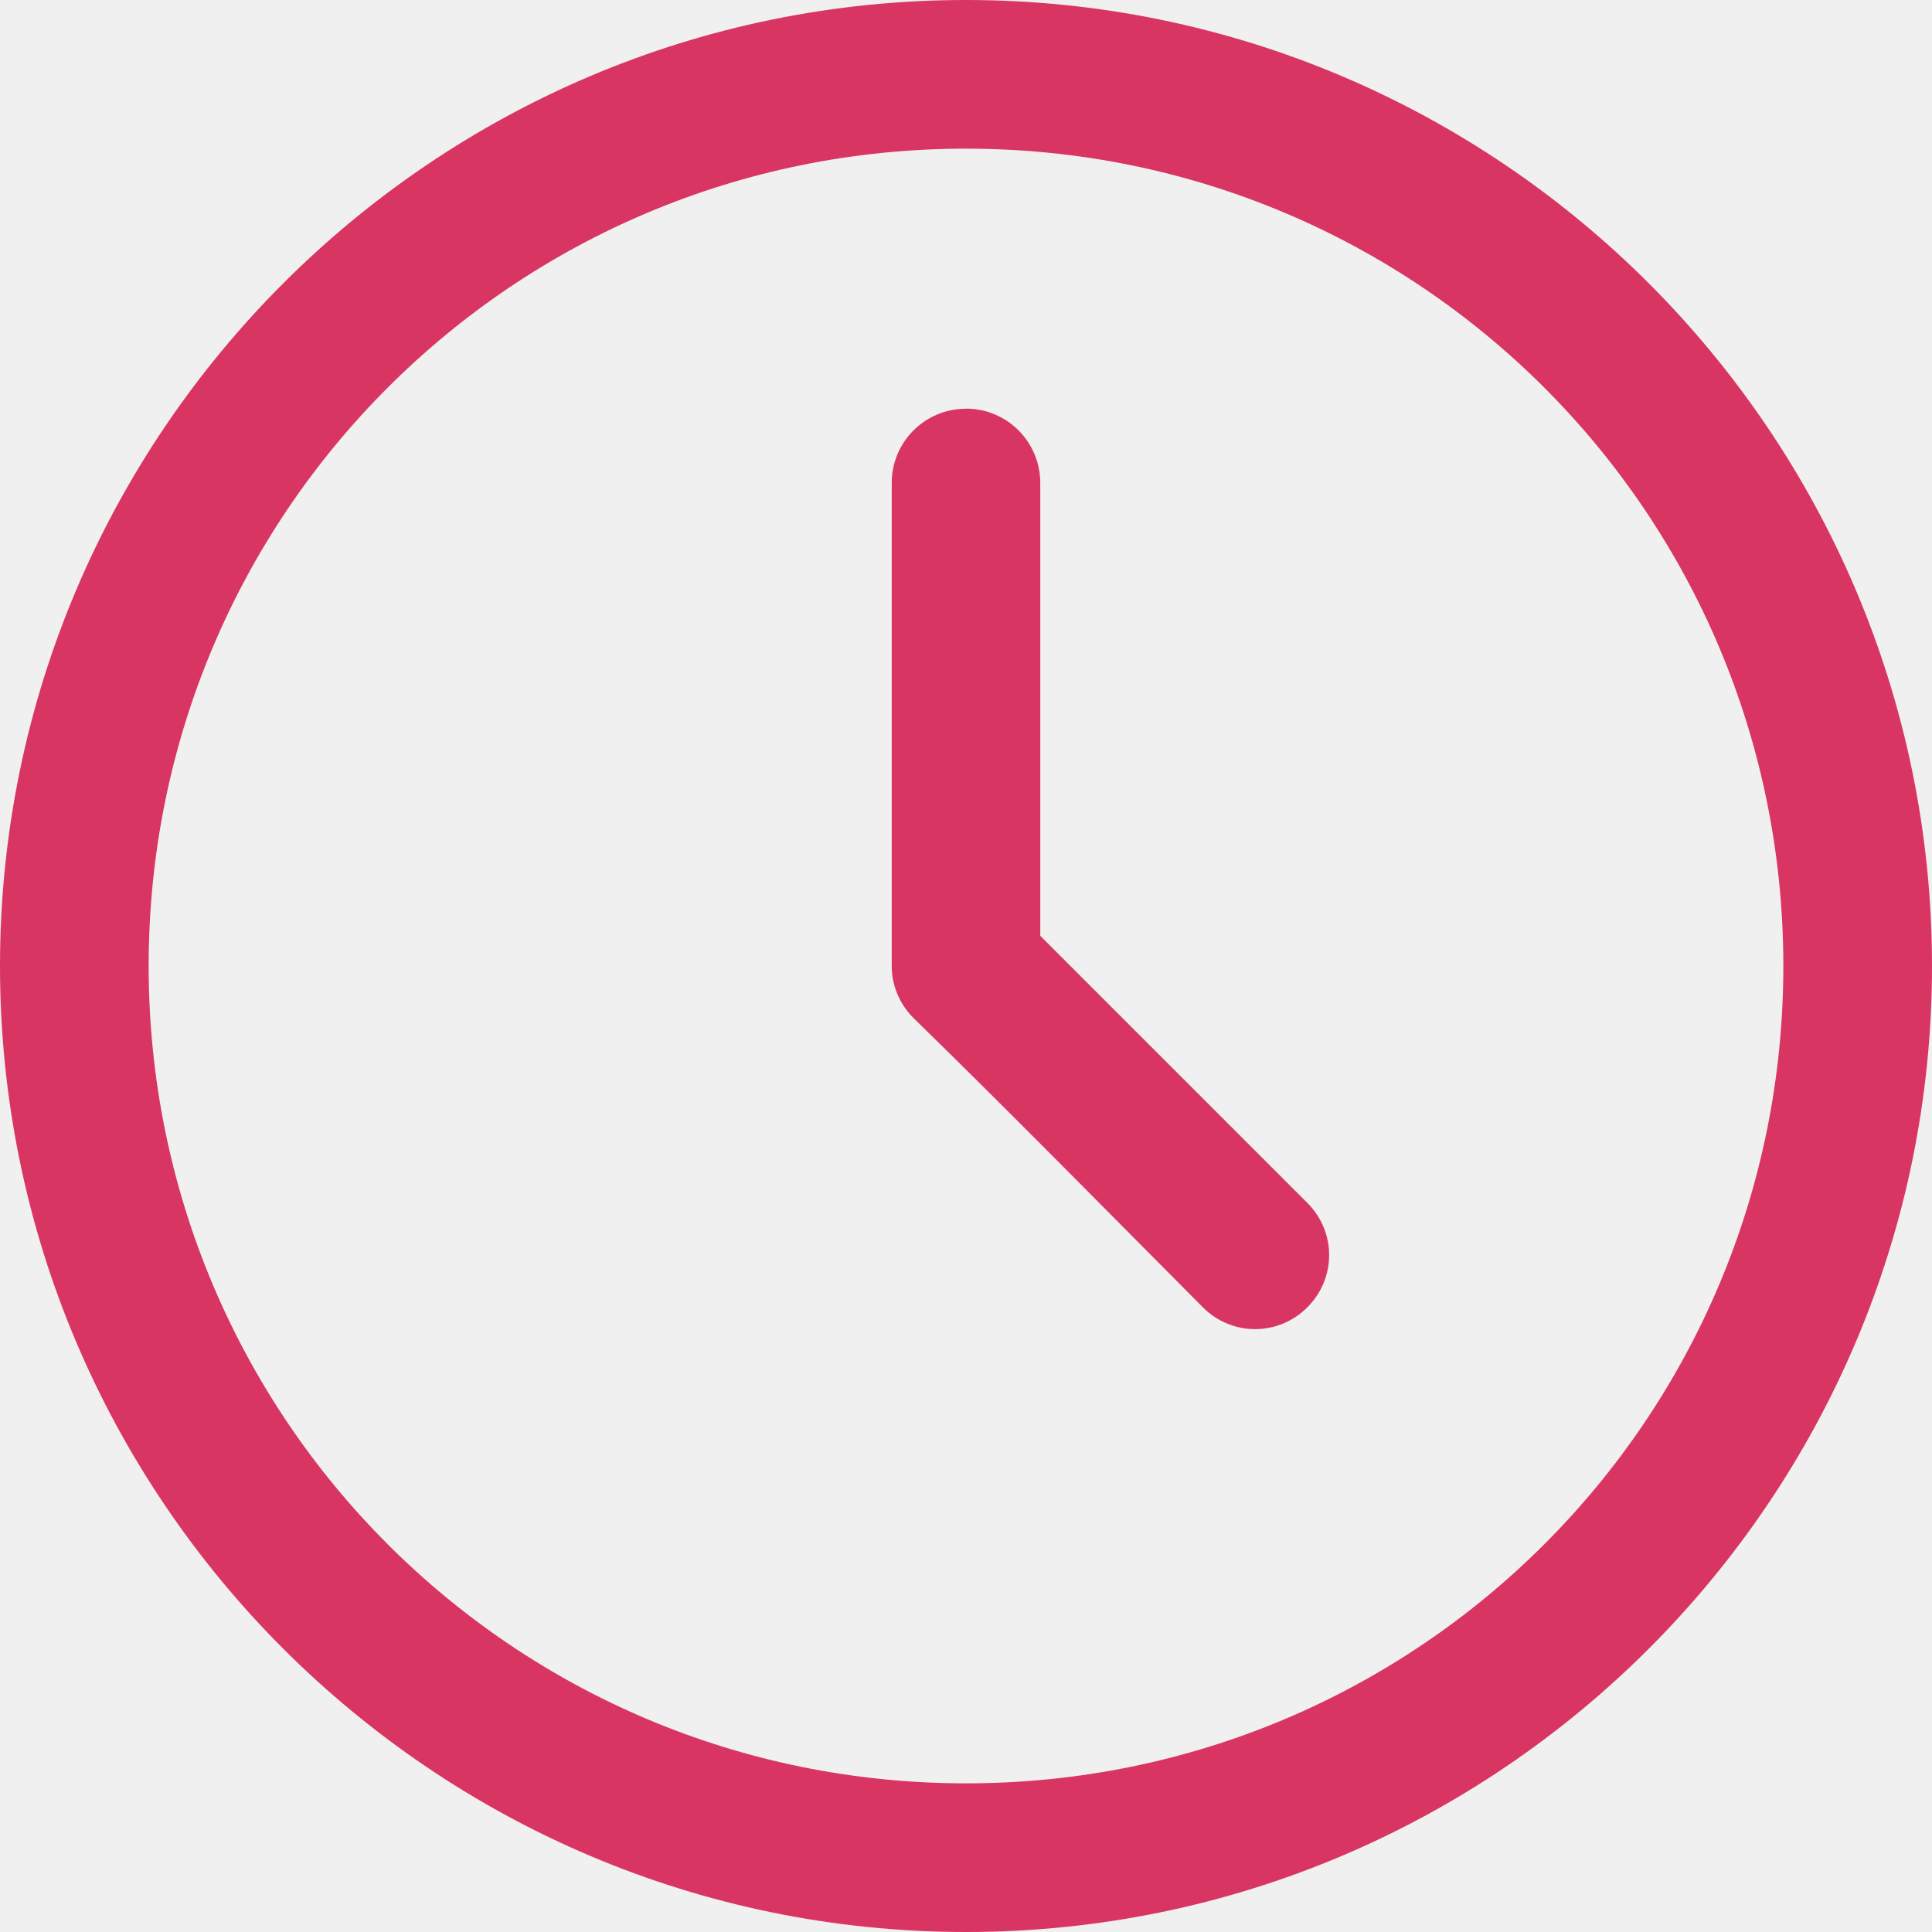
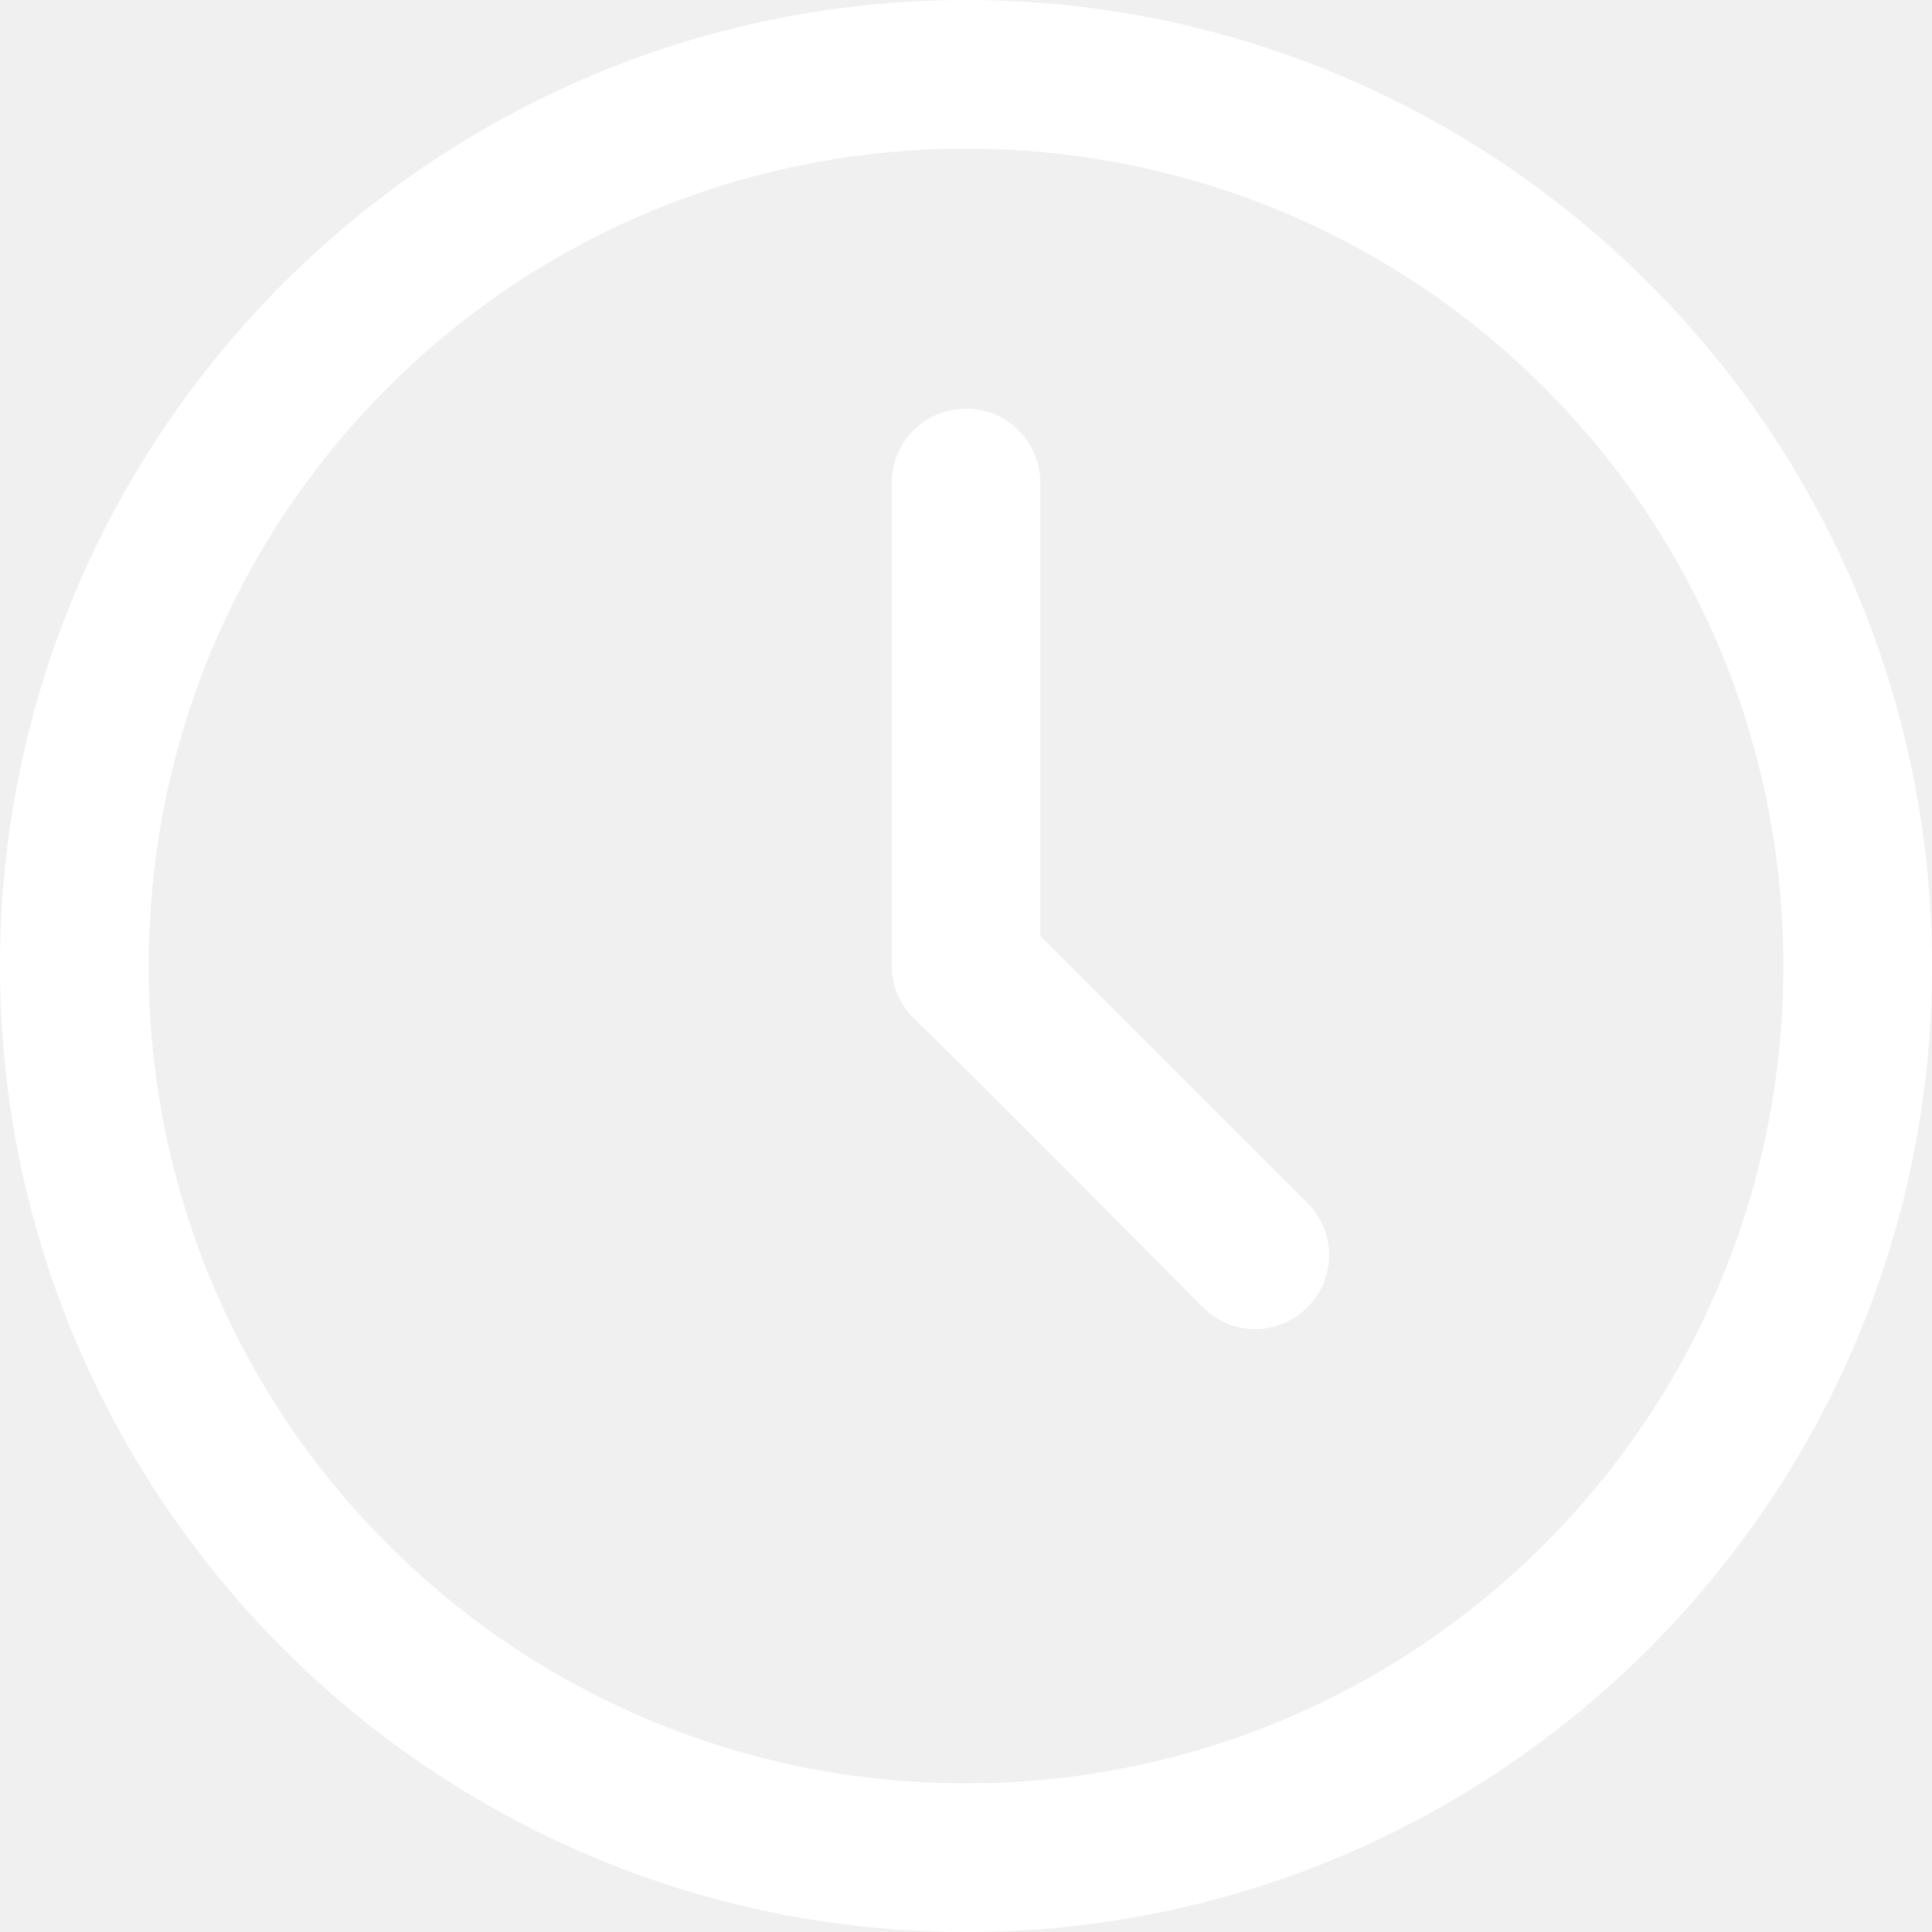
<svg xmlns="http://www.w3.org/2000/svg" width="18" height="18" viewBox="0 0 18 18" fill="none">
-   <path d="M9 0C4.038 0 0 4.038 0 9C0 13.963 4.038 18 9 18C13.963 18 18 13.963 18 9C18 4.038 13.963 0 9 0ZM9 1.385C13.215 1.385 16.615 4.785 16.615 9C16.615 13.213 13.215 16.615 9 16.615C4.785 16.615 1.385 13.213 1.385 9C1.385 4.785 4.785 1.385 9 1.385ZM9 3.808C8.617 3.808 8.308 4.117 8.308 4.5V9C8.308 9.191 8.387 9.361 8.513 9.487C9.411 10.363 10.313 11.282 11.207 12.18C11.477 12.451 11.91 12.451 12.18 12.18C12.451 11.91 12.451 11.477 12.18 11.207L9.692 8.719V4.5C9.692 4.117 9.383 3.807 9 3.807L9 3.808Z" fill="#D93562" />
+   <mask id="c4l" maskUnits="userSpaceOnUse" x="0" y="0" width="18" height="18">
+     <path d="M9 0C4.038 0 0 4.038 0 9C0 13.963 4.038 18 9 18C13.963 18 18 13.963 18 9C18 4.038 13.963 0 9 0ZM9 1.385C13.215 1.385 16.615 4.785 16.615 9C16.615 13.213 13.215 16.615 9 16.615C4.785 16.615 1.385 13.213 1.385 9C1.385 4.785 4.785 1.385 9 1.385ZM9 3.808C8.617 3.808 8.308 4.117 8.308 4.5V9C8.308 9.191 8.387 9.361 8.513 9.487C9.411 10.363 10.313 11.282 11.207 12.18C11.477 12.451 11.91 12.451 12.18 12.18C12.451 11.91 12.451 11.477 12.18 11.207L9.692 8.719V4.5C9.692 4.117 9.383 3.807 9 3.807L9 3.808Z" fill="white" />
+   </mask>
+   <rect width="18" height="18" fill="white" mask="url(#c4l)" />
</svg>
